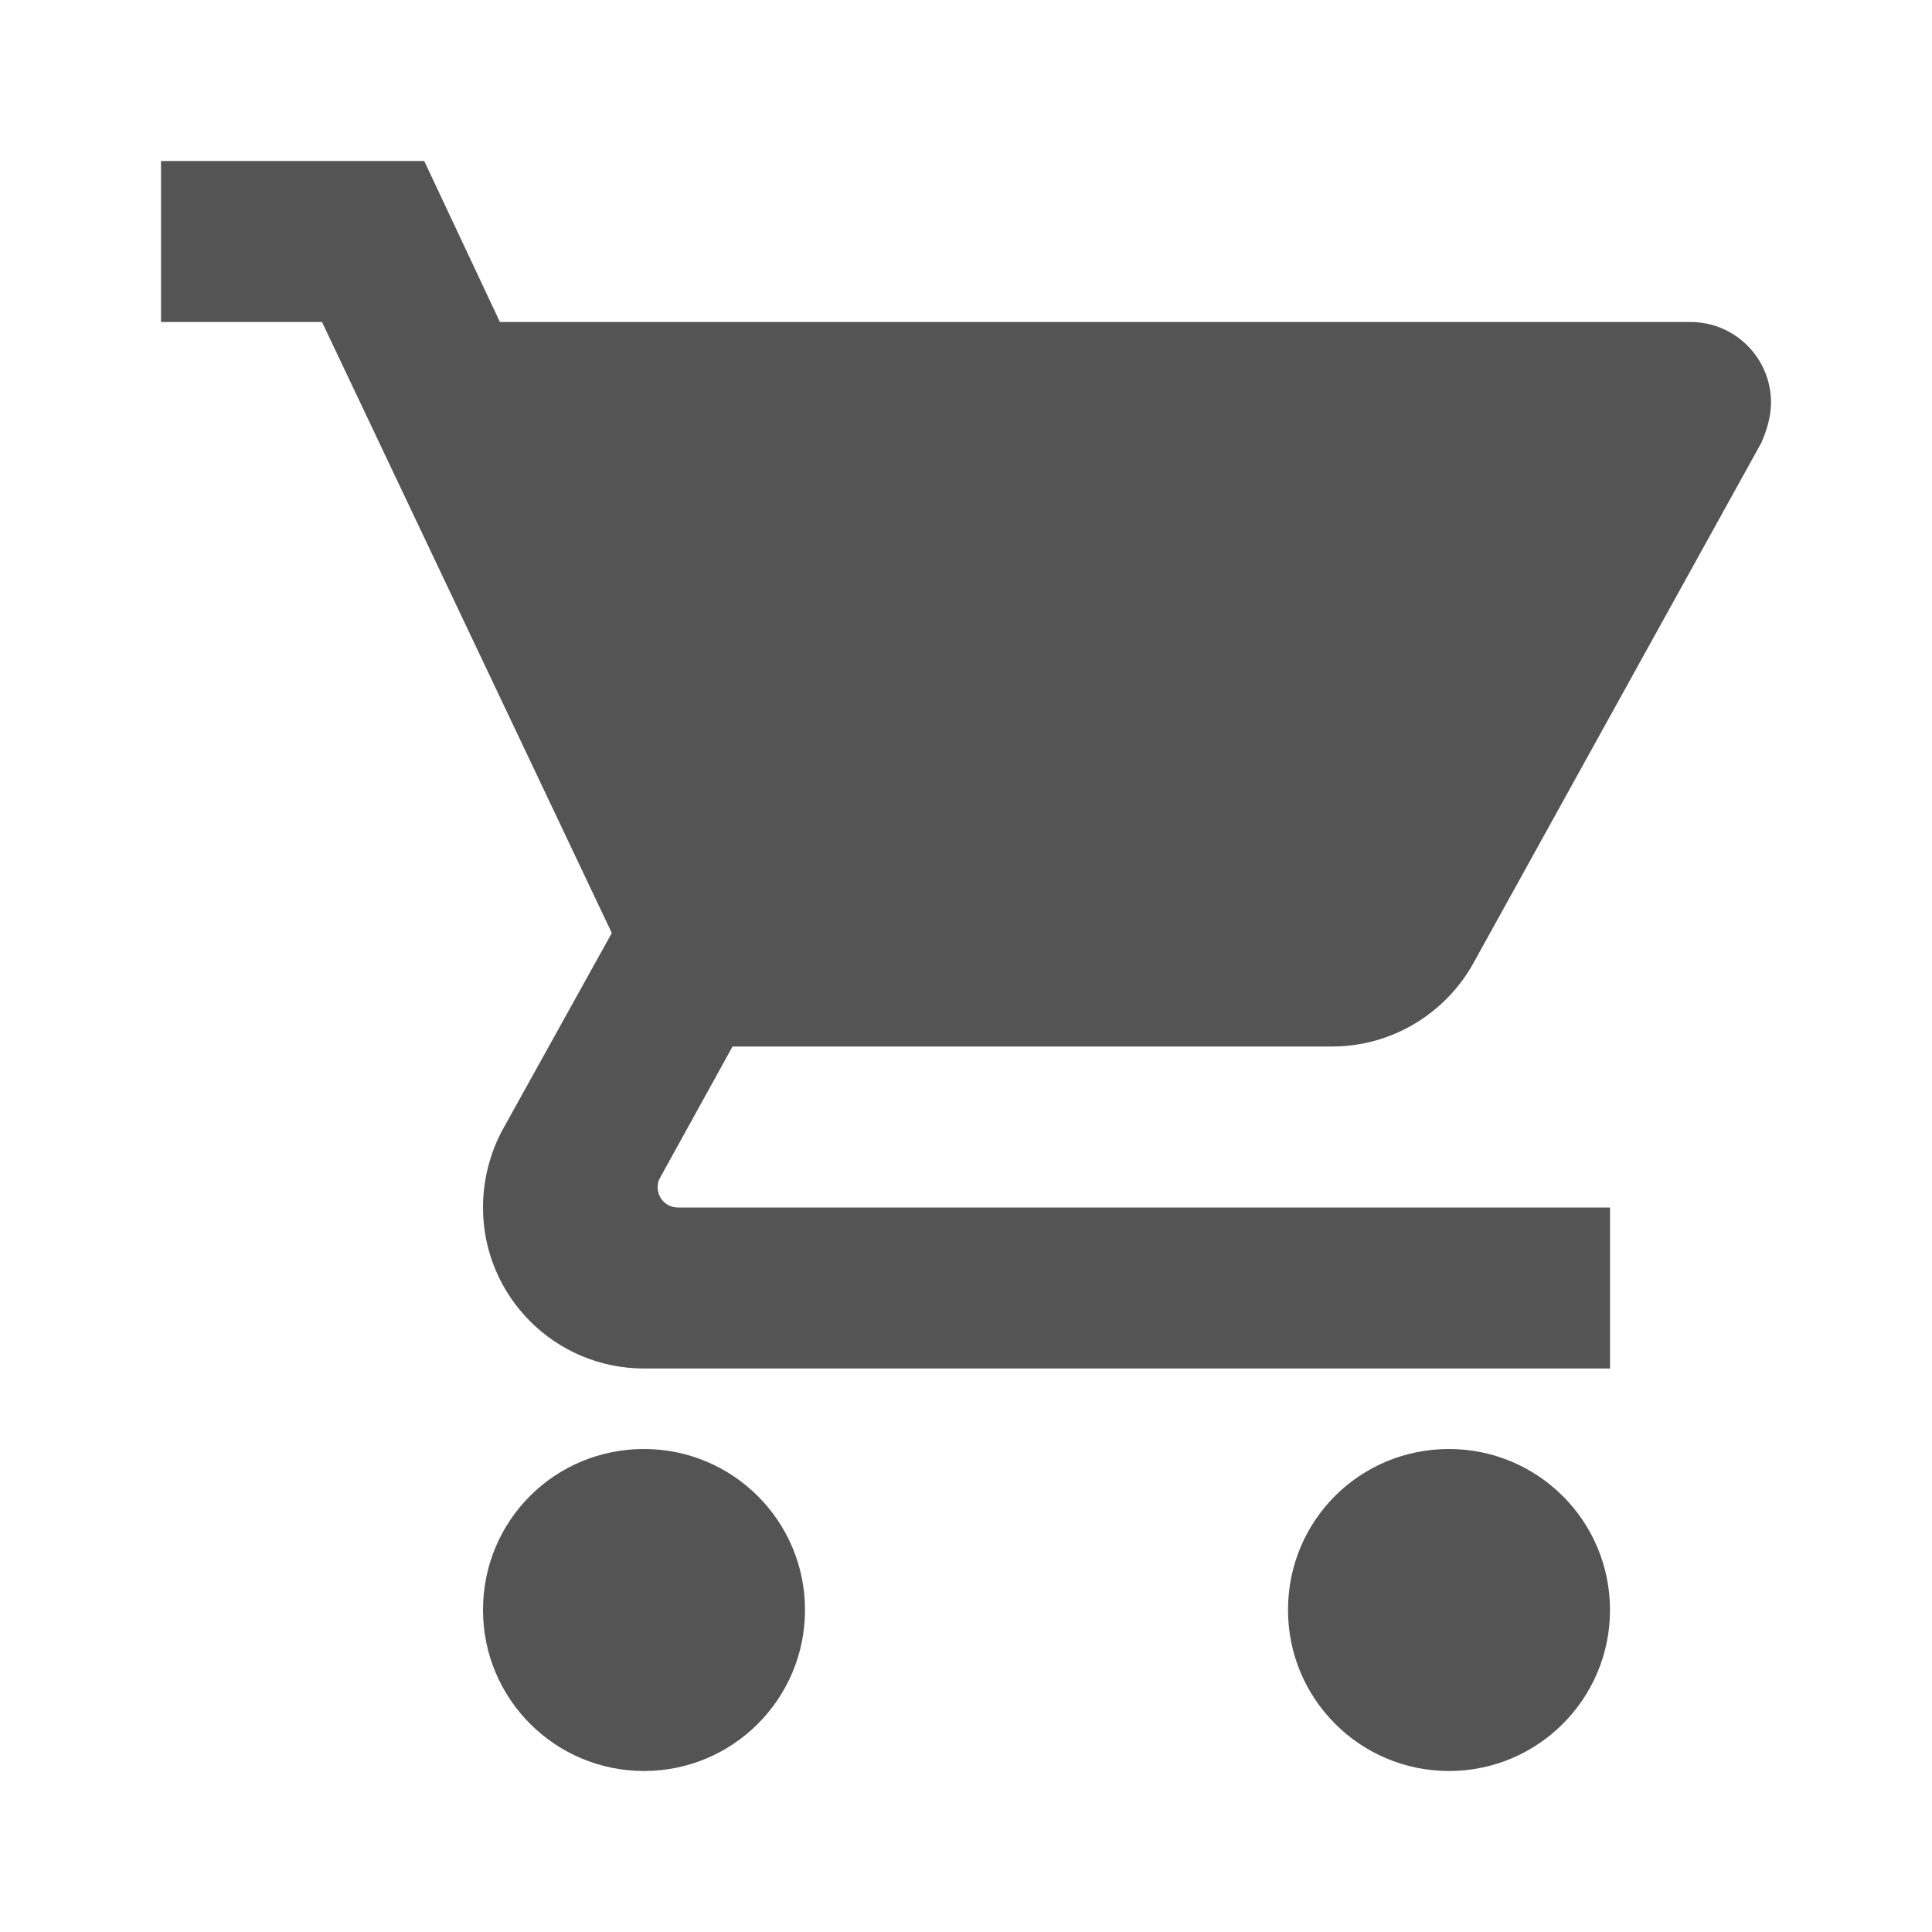
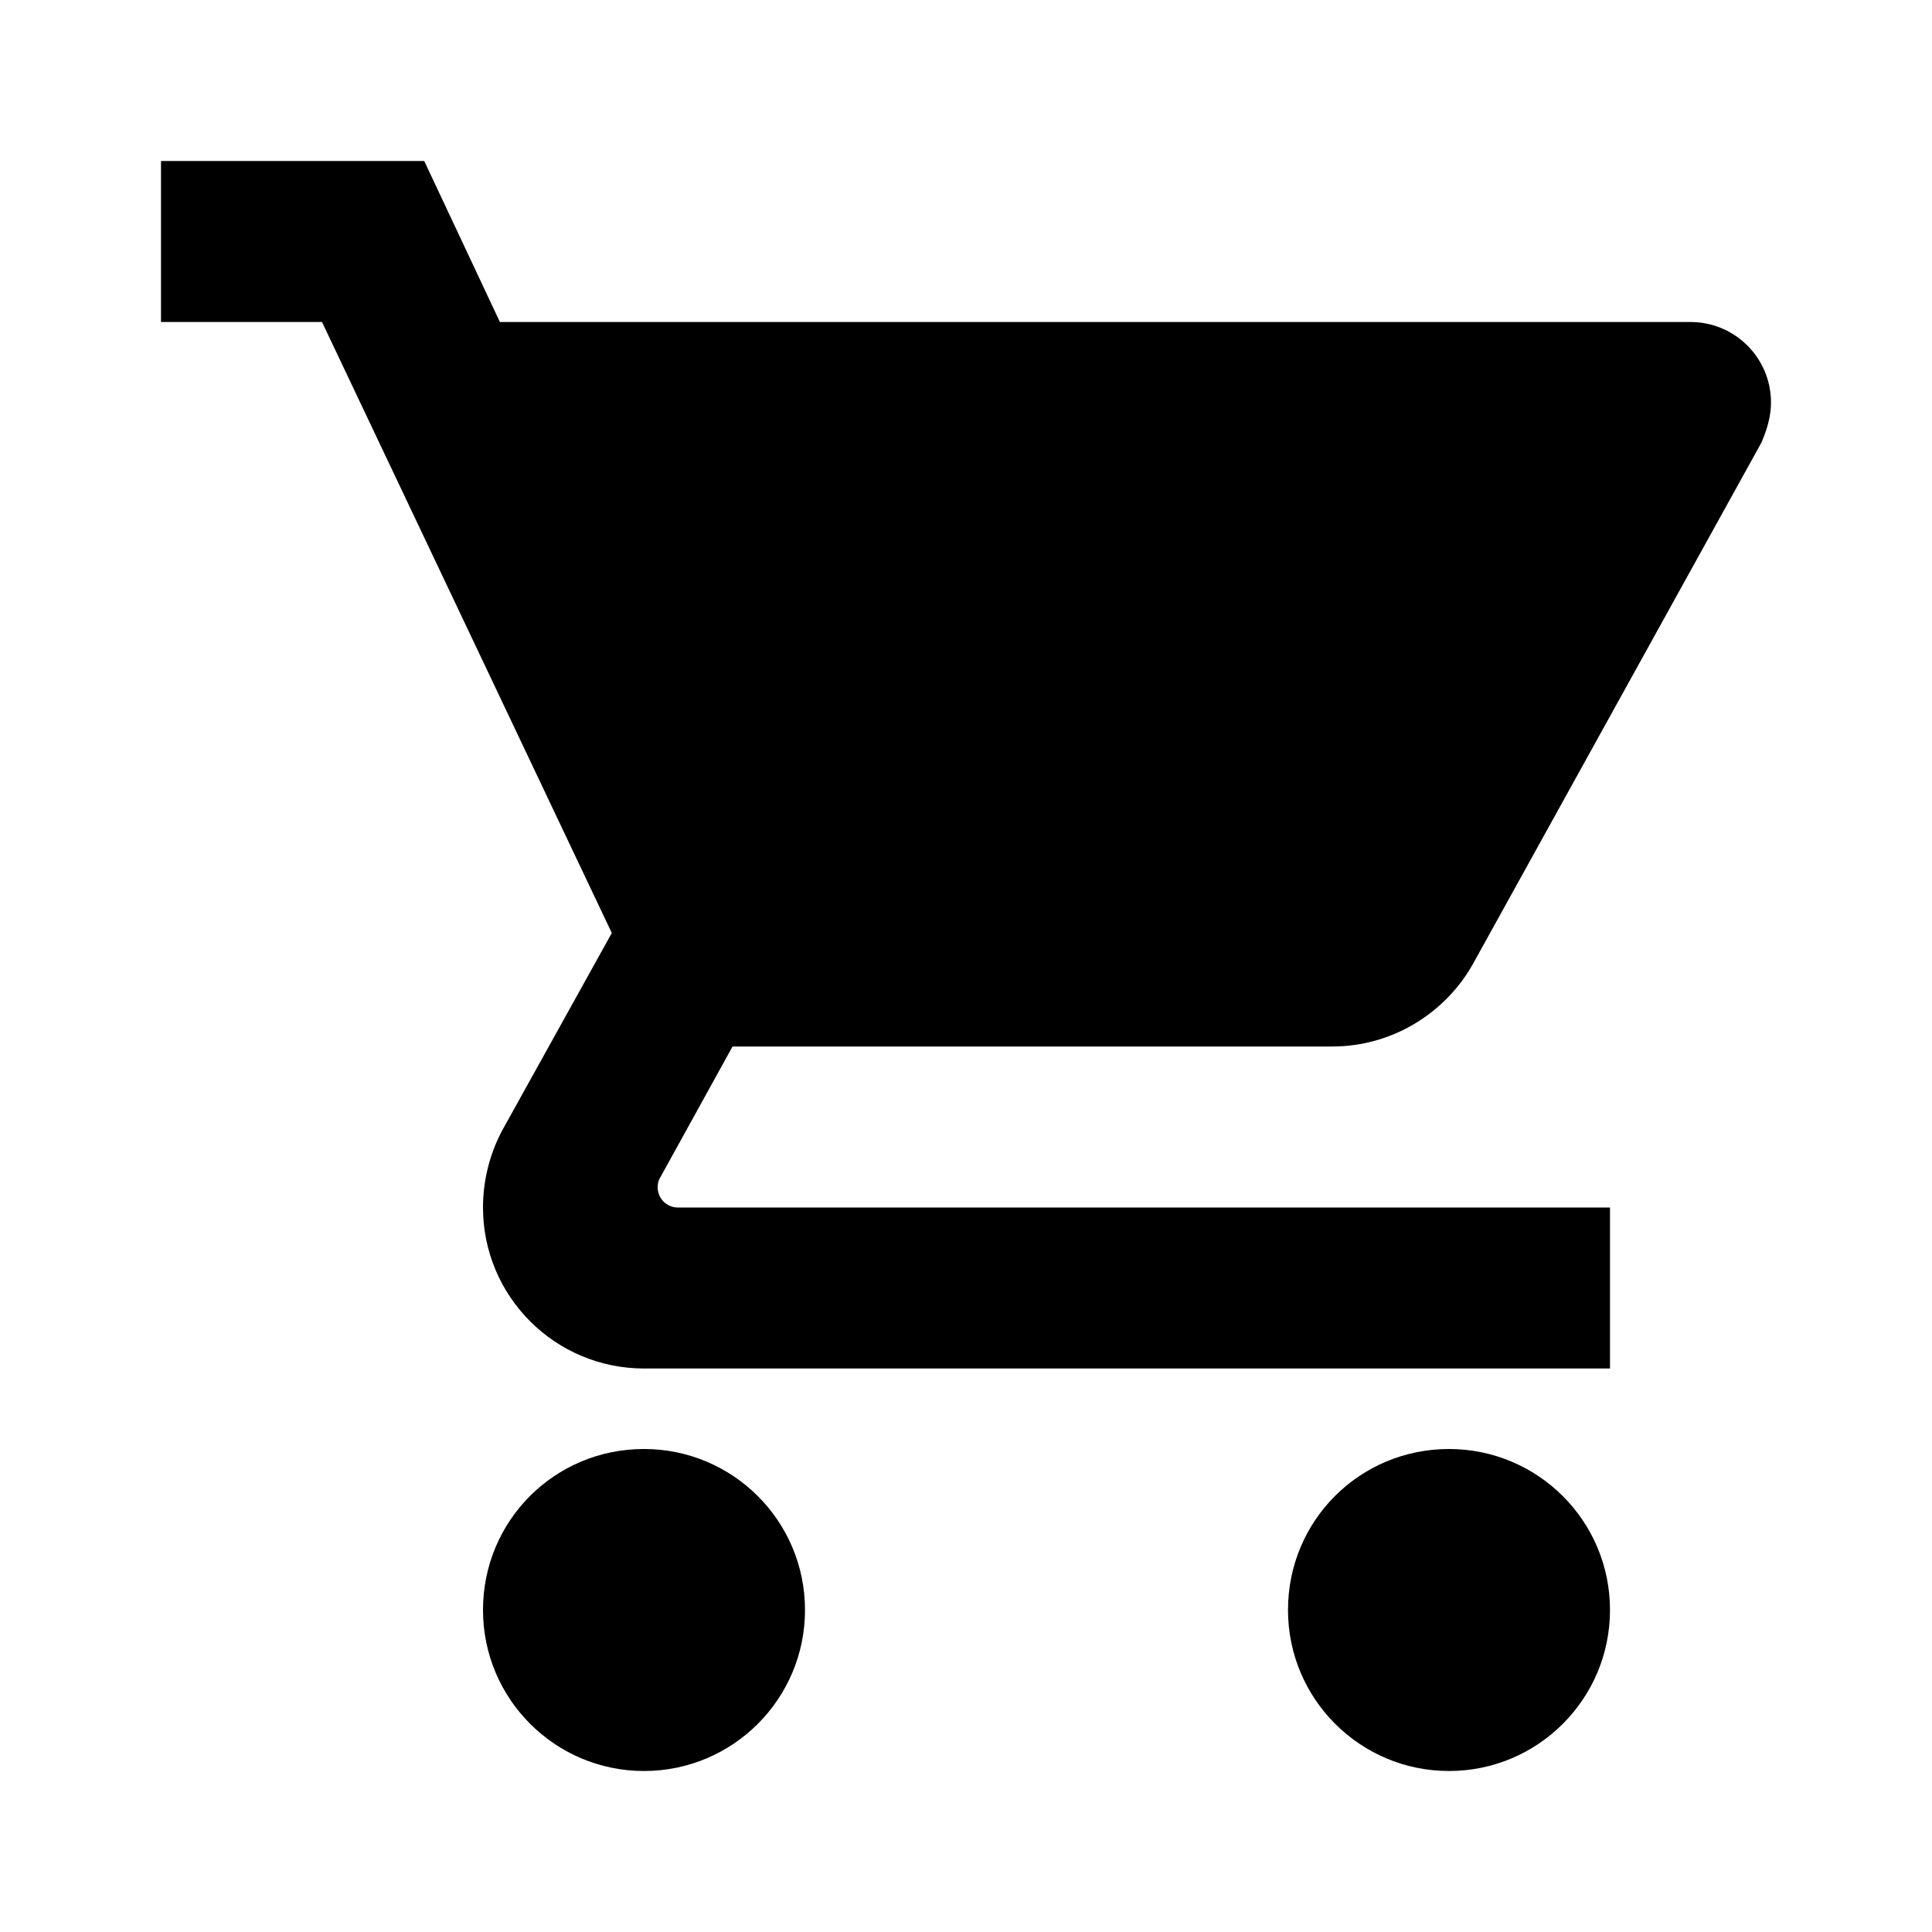
<svg xmlns="http://www.w3.org/2000/svg" version="1.1" width="48" height="48" id="svg3047">
  <defs id="defs3051" />
-   <path d="m 36,36 c -2.22,0 -4,1.78 -4,4 a 4,4 0 0 0 4,4 4,4 0 0 0 4,-4 c 0,-2.22 -1.8,-4 -4,-4 M 4,4 V 8 H 8 L 15.2,23.18 12.48,28.08 C 12.18,28.64 12,29.3 12,30 a 4,4 0 0 0 4,4 H 40 V 30 H 16.84 a 0.5,0.5 0 0 1 -0.5,-0.5 c 0,-0.1 0.02,-0.18 0.06,-0.24 l 1.8,-3.26 H 33.1 c 1.5,0 2.82,-0.84 3.5,-2.06 L 43.76,11 C 43.9,10.68 44,10.34 44,10 A 2,2 0 0 0 42,8 H 12.42 L 10.54,4 M 16,36 C 13.78,36 12,37.78 12,40 a 4,4 0 0 0 4,4 4,4 0 0 0 4,-4 c 0,-2.22 -1.8,-4 -4,-4 z" id="path3107" style="fill:#353535;fill-opacity:0.843" />
+   <path d="m 36,36 c -2.22,0 -4,1.78 -4,4 a 4,4 0 0 0 4,4 4,4 0 0 0 4,-4 c 0,-2.22 -1.8,-4 -4,-4 M 4,4 V 8 H 8 L 15.2,23.18 12.48,28.08 C 12.18,28.64 12,29.3 12,30 a 4,4 0 0 0 4,4 H 40 V 30 H 16.84 a 0.5,0.5 0 0 1 -0.5,-0.5 c 0,-0.1 0.02,-0.18 0.06,-0.24 l 1.8,-3.26 H 33.1 c 1.5,0 2.82,-0.84 3.5,-2.06 L 43.76,11 C 43.9,10.68 44,10.34 44,10 A 2,2 0 0 0 42,8 H 12.42 L 10.54,4 M 16,36 C 13.78,36 12,37.78 12,40 a 4,4 0 0 0 4,4 4,4 0 0 0 4,-4 c 0,-2.22 -1.8,-4 -4,-4 z" id="path3107" style="fill:#000000;fill-opacity:1" />
</svg>
